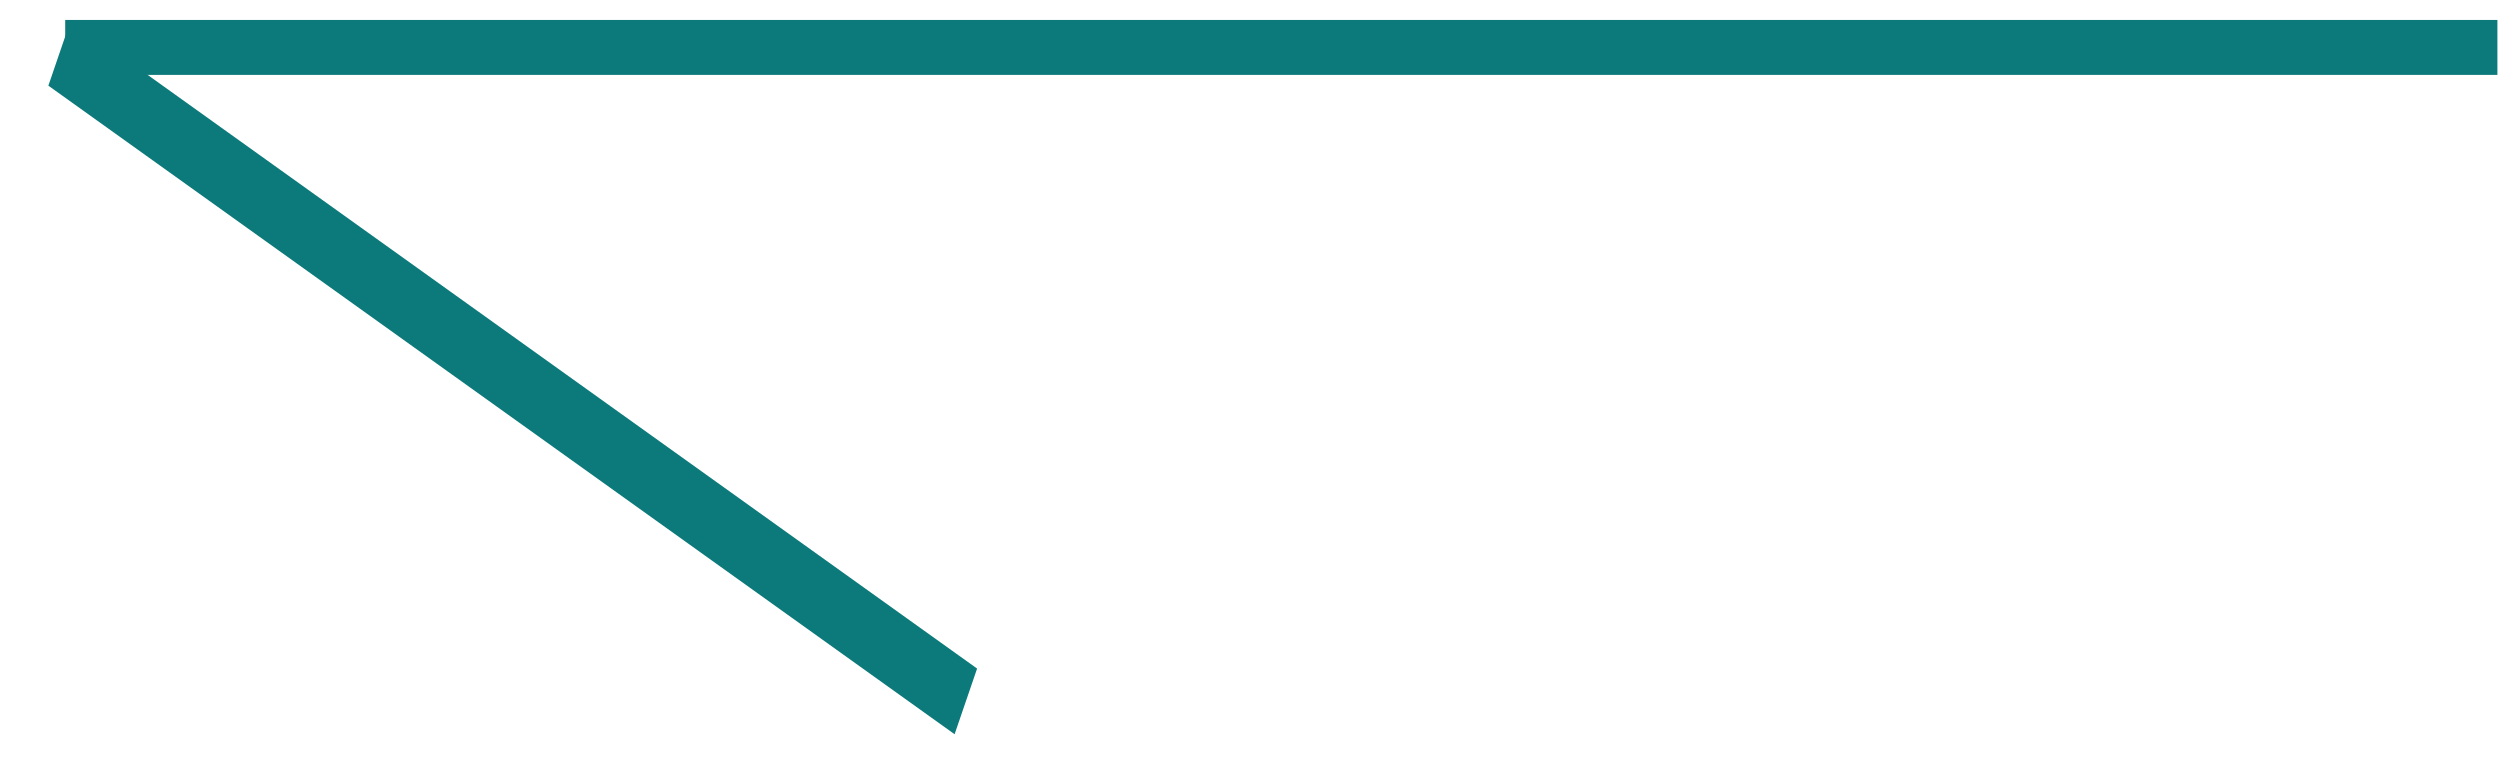
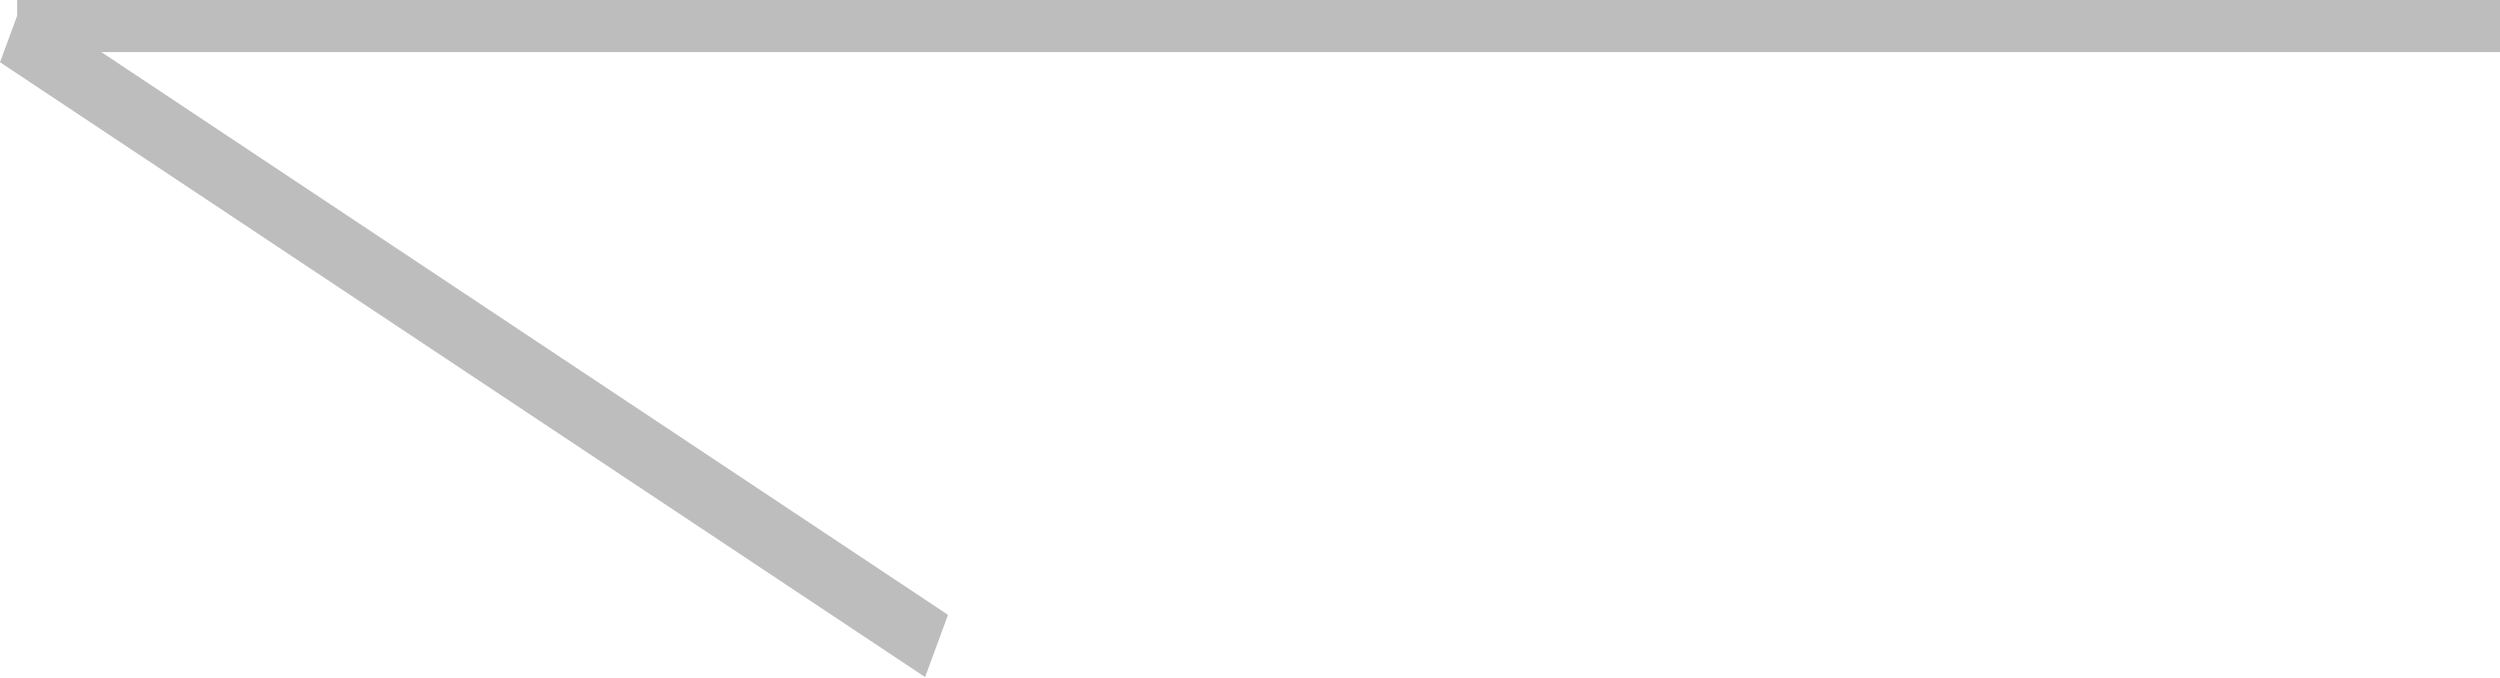
- <svg xmlns="http://www.w3.org/2000/svg" width="49" height="15" viewBox="0 0 49 15" fill="none">
-   <path d="M48.949 0.391L1.278 0.391L1.278 1.468L48.949 1.468V0.391Z" fill="#0C797A" />
-   <path d="M19.151 13.104L1.389 0.391L0.948 1.679L18.71 14.391L19.151 13.104Z" fill="#0C797A" />
+ <svg xmlns="http://www.w3.org/2000/svg" width="48" height="13" viewBox="0 0 48 13" fill="none">
+   <path d="M48 4.19628e-06L0.329 0L0.329 1L48 1V4.19628e-06Z" fill="#BDBDBD" />
+   <path d="M18.202 11.805L0.441 0L0 1.195L17.762 13L18.202 11.805Z" fill="#BDBDBD" />
</svg>
